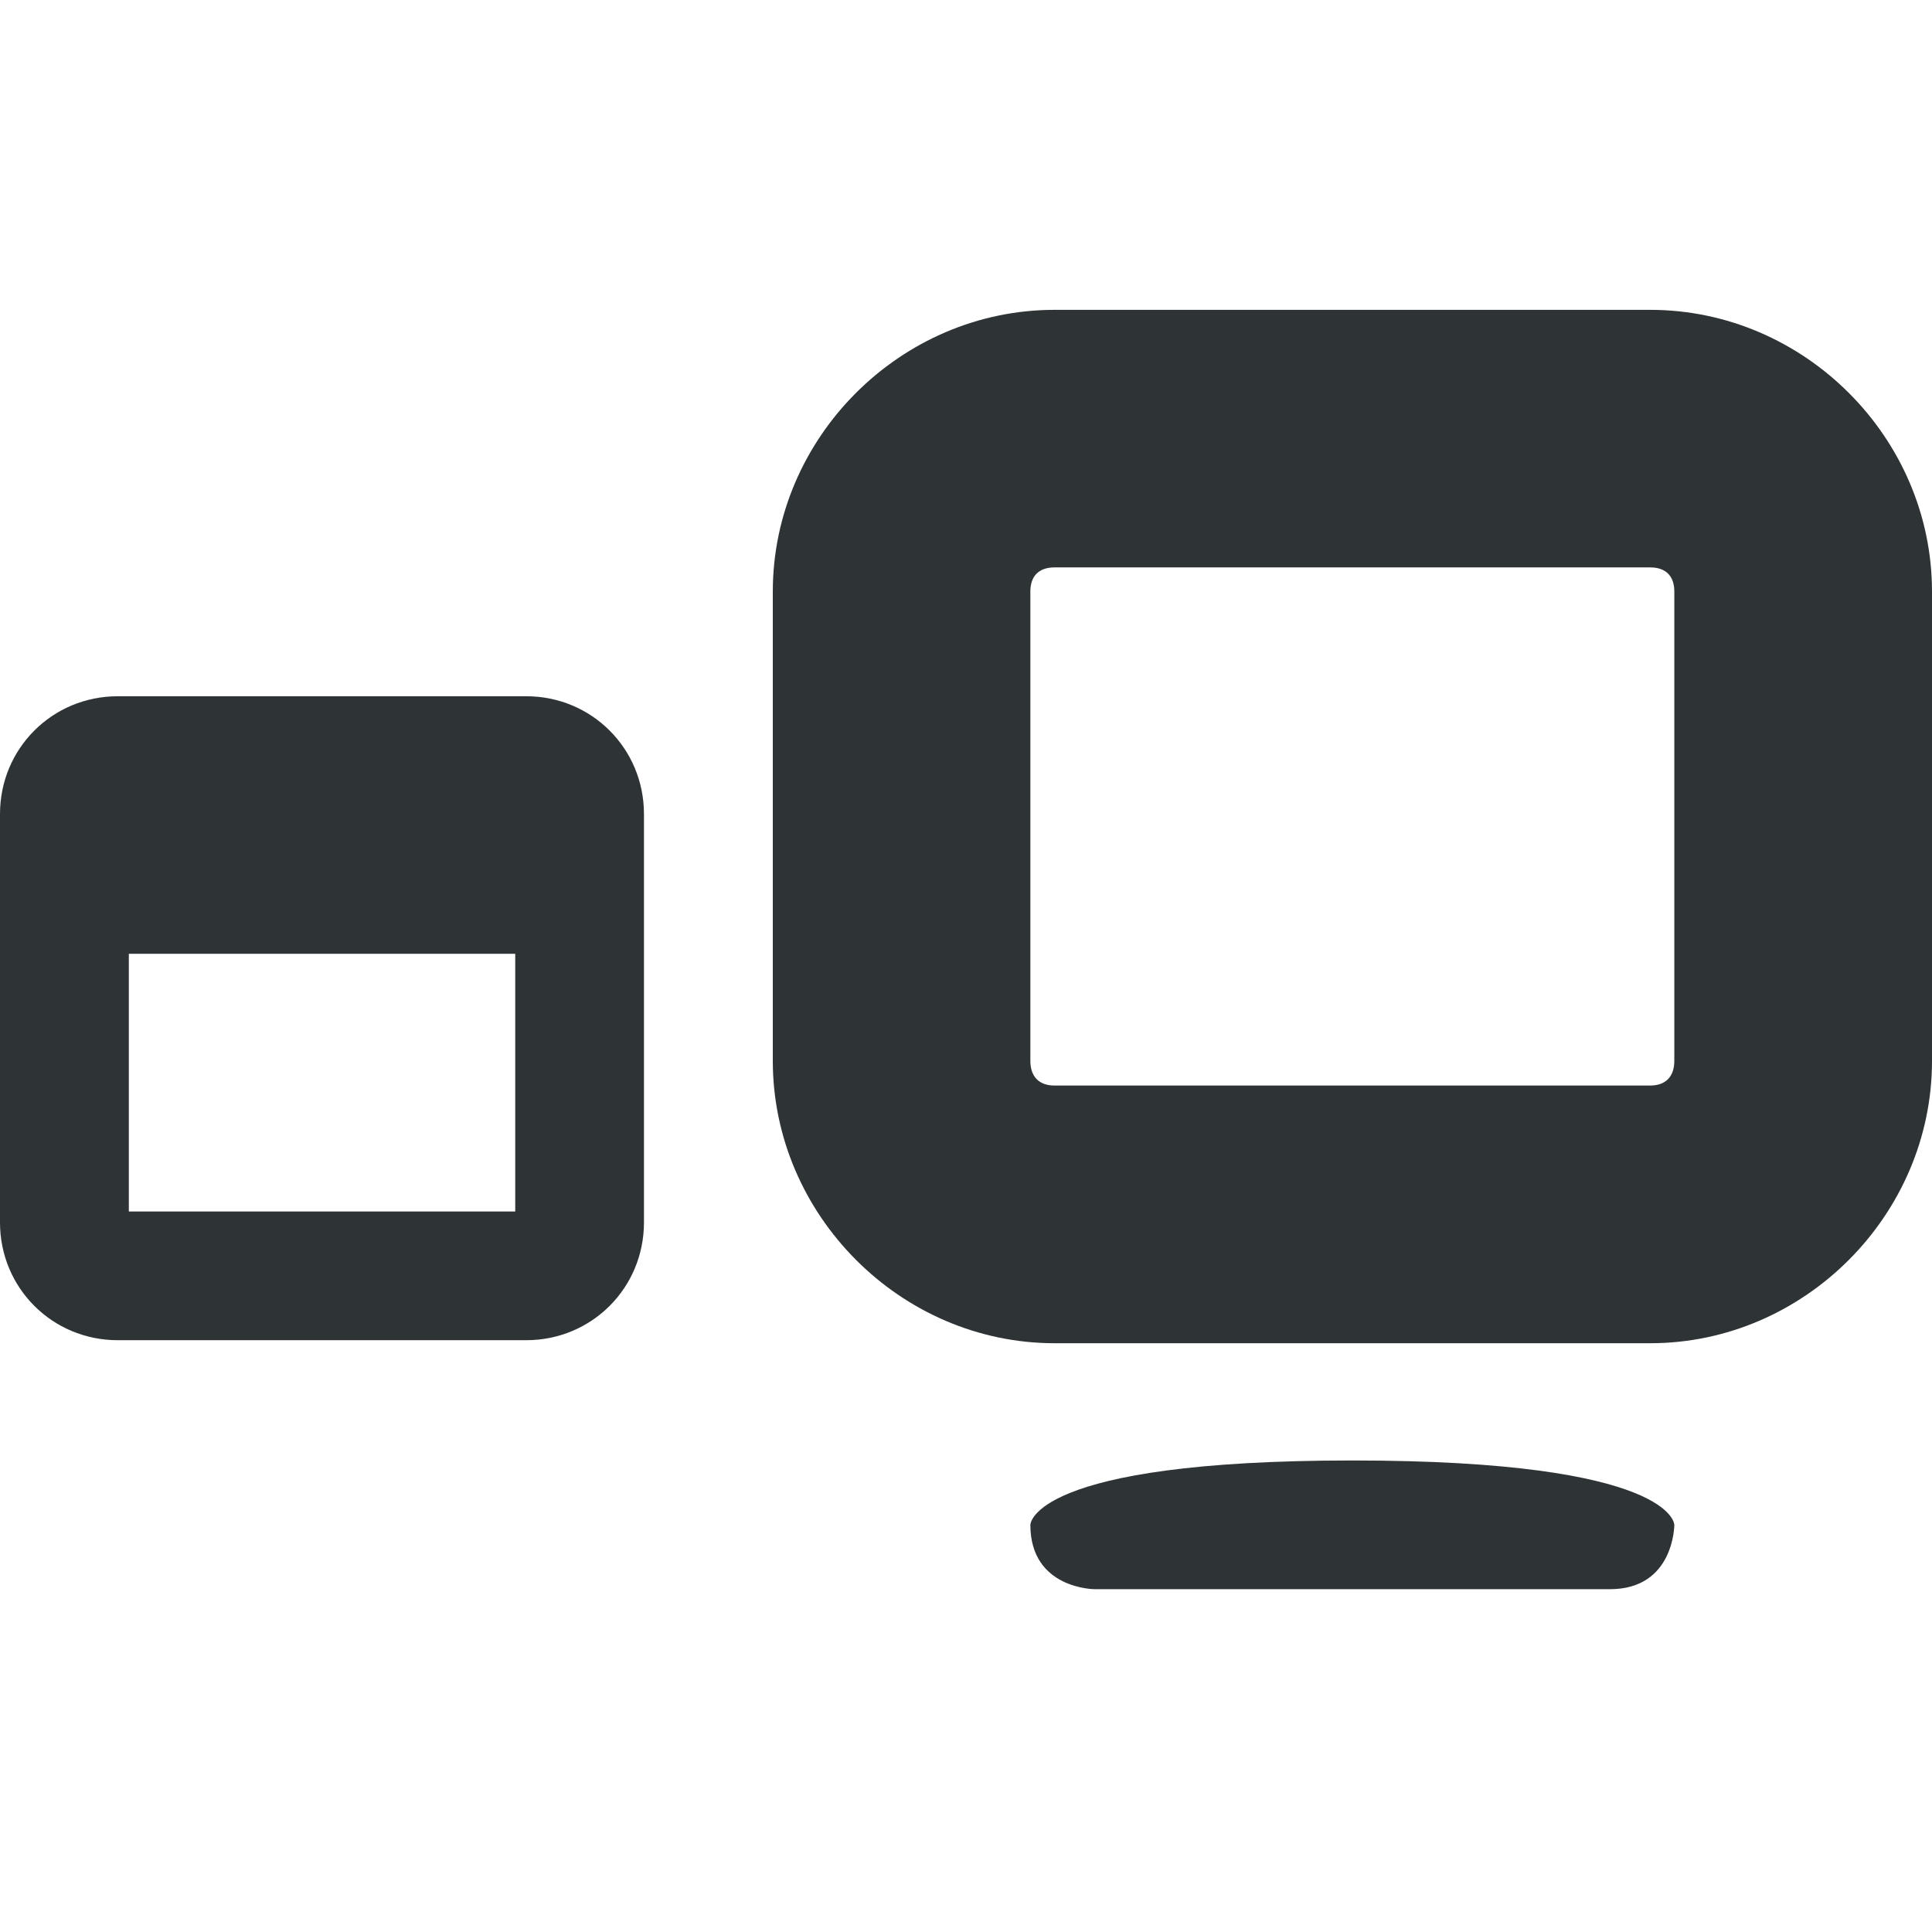
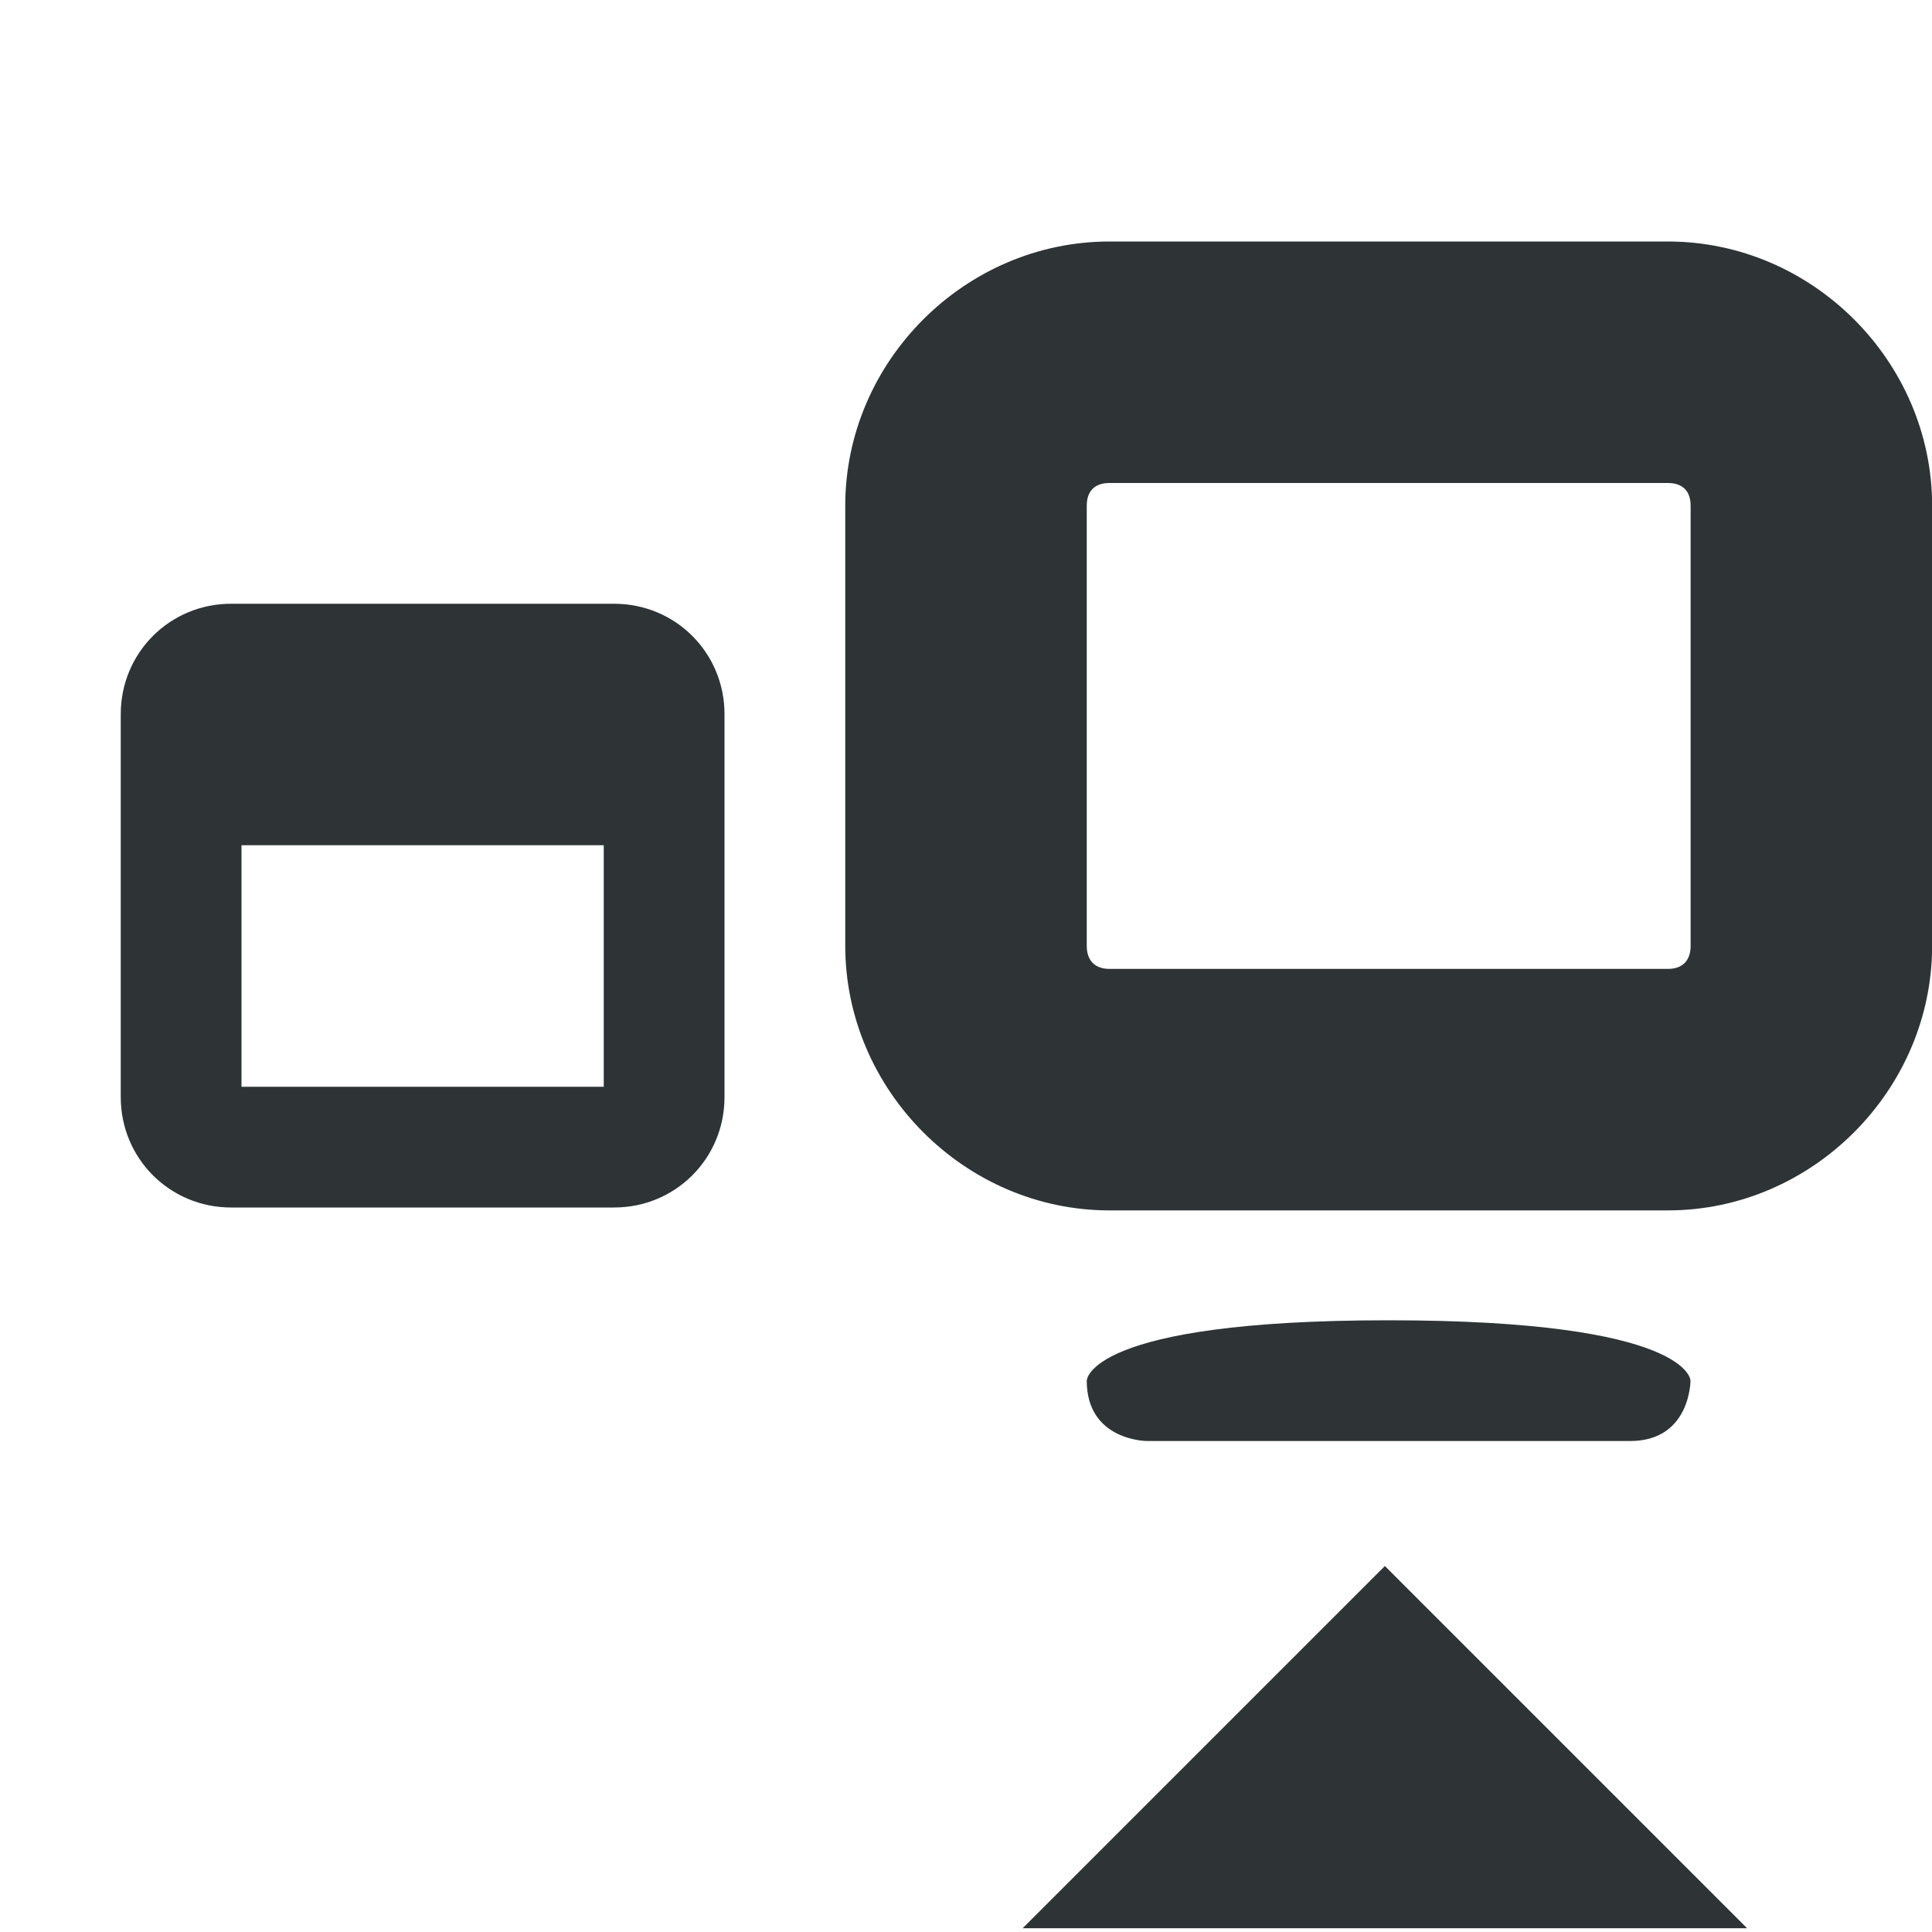
- <svg xmlns="http://www.w3.org/2000/svg" height="16px" width="16px">
-   <g>
-     <path d="m 11.2,12.095 c -2.667,0 -2.667,0.533 -2.667,0.533 0,0.533 0.533,0.533 0.533,0.533 h 4.267 c 0.533,0 0.533,-0.533 0.533,-0.533 0,0 0,-0.533 -2.667,-0.533 z m 0,0" id="path113" style="fill:#2e3436;stroke-width:1.067" />
-     <path d="m 8.733,2.566 c -1.275,0 -2.333,1.058 -2.333,2.333 v 3.887 c 0,1.275 1.058,2.338 2.333,2.338 H 13.667 C 14.942,11.124 16,10.062 16,8.787 V 4.899 C 16,3.624 14.942,2.566 13.667,2.566 Z m 0,2.133 h 4.933 c 0.129,0 0.2,0.071 0.2,0.2 v 3.887 c 0,0.129 -0.071,0.204 -0.2,0.204 H 8.733 c -0.129,0 -0.2,-0.075 -0.2,-0.204 V 4.899 c 0,-0.129 0.071,-0.2 0.2,-0.2 z m 0,0" id="path115" style="fill:#2e3436;stroke-width:1.067" />
-     <path d="M 0.975,5.766 C 0.433,5.766 -3e-7,6.199 -3e-7,6.741 v 3.383 c 0,0.542 0.433,0.975 0.975,0.975 h 3.383 c 0.542,0 0.975,-0.433 0.975,-0.975 V 6.741 c 0,-0.542 -0.433,-0.975 -0.975,-0.975 z M 1.067,7.899 H 4.267 V 10.033 H 1.067 Z m 0,0" id="path119" style="fill:#2e3436;stroke-width:1.067" />
+ <svg xmlns="http://www.w3.org/2000/svg" height="16px" viewBox="0 0 16 16" width="16px">
+   <filter id="a" height="100%" width="100%" x="0%" y="0%">
+     <feColorMatrix in="SourceGraphic" type="matrix" values="0 0 0 0 1 0 0 0 0 1 0 0 0 0 1 0 0 0 1 0" />
+   </filter>
+   <mask id="b">
+     <g filter="url(#a)">
+       <path d="m 0 0 h 16 v 16 h -16 z" fill-opacity="0.3" />
+     </g>
+   </mask>
+   <clipPath id="c">
+     <path d="m 0 0 h 1600 v 1200 h -1600 z" />
+   </clipPath>
+   <mask id="d">
+     <g filter="url(#a)">
+       <path d="m 0 0 h 16 v 16 h -16 z" fill-opacity="0.05" />
+     </g>
+   </mask>
+   <clipPath id="e">
+     <path d="m 0 0 h 1600 v 1200 h -1600 z" />
+   </clipPath>
+   <mask id="f">
+     <g filter="url(#a)">
+       <path d="m 0 0 h 16 v 16 h -16 z" fill-opacity="0.05" />
+     </g>
+   </mask>
+   <clipPath id="g">
+     <path d="m 0 0 h 1600 v 1200 h -1600 z" />
+   </clipPath>
+   <mask id="h">
+     <g filter="url(#a)">
+       <path d="m 0 0 h 16 v 16 h -16 z" fill-opacity="0.05" />
+     </g>
+   </mask>
+   <clipPath id="i">
+     <path d="m 0 0 h 1600 v 1200 h -1600 z" />
+   </clipPath>
+   <mask id="j">
+     <g filter="url(#a)">
+       <path d="m 0 0 h 16 v 16 h -16 z" fill-opacity="0.05" />
+     </g>
+   </mask>
+   <clipPath id="k">
+     <path d="m 0 0 h 1600 v 1200 h -1600 z" />
+   </clipPath>
+   <mask id="l">
+     <g filter="url(#a)">
+       <path d="m 0 0 h 16 v 16 h -16 z" fill-opacity="0.05" />
+     </g>
+   </mask>
+   <clipPath id="m">
+     <path d="m 0 0 h 1600 v 1200 h -1600 z" />
+   </clipPath>
+   <mask id="n">
+     <g filter="url(#a)">
+       <path d="m 0 0 h 16 v 16 h -16 z" fill-opacity="0.05" />
+     </g>
+   </mask>
+   <clipPath id="o">
+     <path d="m 0 0 h 1600 v 1200 h -1600 z" />
+   </clipPath>
+   <mask id="p">
+     <g filter="url(#a)">
+       <path d="m 0 0 h 16 v 16 h -16 z" fill-opacity="0.3" />
+     </g>
+   </mask>
+   <clipPath id="q">
+     <path d="m 0 0 h 1600 v 1200 h -1600 z" />
+   </clipPath>
+   <mask id="r">
+     <g filter="url(#a)">
+       <path d="m 0 0 h 16 v 16 h -16 z" fill-opacity="0.5" />
+     </g>
+   </mask>
+   <clipPath id="s">
+     <path d="m 0 0 h 1600 v 1200 h -1600 z" />
+   </clipPath>
+   <g clip-path="url(#c)" mask="url(#b)" transform="matrix(1 0 0 1 -240 -316)">
+     <path d="m 562.461 212.059 h 10.449 c -1.184 0.492 -1.297 2.461 0 3 h -10.449 z m 0 0" fill="#2e3436" />
+   </g>
+   <g clip-path="url(#e)" mask="url(#d)" transform="matrix(1 0 0 1 -240 -316)">
+     <path d="m 16 748 h 1 v 1 h -1 z m 0 0" fill="#2e3436" fill-rule="evenodd" />
+   </g>
+   <g clip-path="url(#g)" mask="url(#f)" transform="matrix(1 0 0 1 -240 -316)">
+     <path d="m 17 747 h 1 v 1 h -1 z m 0 0" fill="#2e3436" fill-rule="evenodd" />
+   </g>
+   <g clip-path="url(#i)" mask="url(#h)" transform="matrix(1 0 0 1 -240 -316)">
+     <path d="m 18 750 h 1 v 1 h -1 z m 0 0" fill="#2e3436" fill-rule="evenodd" />
+   </g>
+   <g clip-path="url(#k)" mask="url(#j)" transform="matrix(1 0 0 1 -240 -316)">
+     <path d="m 16 750 h 1 v 1 h -1 z m 0 0" fill="#2e3436" fill-rule="evenodd" />
+   </g>
+   <g clip-path="url(#m)" mask="url(#l)" transform="matrix(1 0 0 1 -240 -316)">
+     <path d="m 17 751 h 1 v 1 h -1 z m 0 0" fill="#2e3436" fill-rule="evenodd" />
+   </g>
+   <g clip-path="url(#o)" mask="url(#n)" transform="matrix(1 0 0 1 -240 -316)">
+     <path d="m 19 751 h 1 v 1 h -1 z m 0 0" fill="#2e3436" fill-rule="evenodd" />
+   </g>
+   <g clip-path="url(#q)" mask="url(#p)" transform="matrix(1 0 0 1 -240 -316)">
+     <path d="m 136 776 v 7 h 7 v -7 z m 0 0" fill="#2e3436" />
+   </g>
+   <g clip-path="url(#s)" mask="url(#r)" transform="matrix(1 0 0 1 -240 -316)">
+     <path d="m 219 758 h 3 v 12 h -3 z m 0 0" fill="#2e3436" />
+   </g>
+   <g fill="#2e3436">
+     <path d="m 11.5 10.934 c -2.5 0 -2.5 0.5 -2.5 0.5 c 0 0.5 0.5 0.5 0.5 0.5 h 4 c 0.5 0 0.5 -0.5 0.5 -0.5 s 0 -0.5 -2.5 -0.5 z m 0 0" />
+     <path d="m 9.188 2 c -1.195 0 -2.188 0.992 -2.188 2.188 v 3.645 c 0 1.195 0.992 2.191 2.188 2.191 h 4.625 c 1.195 0 2.188 -0.996 2.188 -2.191 v -3.645 c 0 -1.195 -0.992 -2.188 -2.188 -2.188 z m 0 2 h 4.625 c 0.121 0 0.188 0.066 0.188 0.188 v 3.645 c 0 0.121 -0.066 0.191 -0.188 0.191 h -4.625 c -0.121 0 -0.188 -0.07 -0.188 -0.191 v -3.645 c 0 -0.121 0.066 -0.188 0.188 -0.188 z m 0 0" />
+     <path d="m 11.469 12.969 l -3 3 h 6 z m 0 0" />
+     <path d="m 1.914 5 c -0.508 0 -0.914 0.406 -0.914 0.914 v 3.172 c 0 0.508 0.406 0.914 0.914 0.914 h 3.172 c 0.508 0 0.914 -0.406 0.914 -0.914 v -3.172 c 0 -0.508 -0.406 -0.914 -0.914 -0.914 z m 0.086 2 h 3 v 2 h -3 z m 0 0" />
  </g>
</svg>
